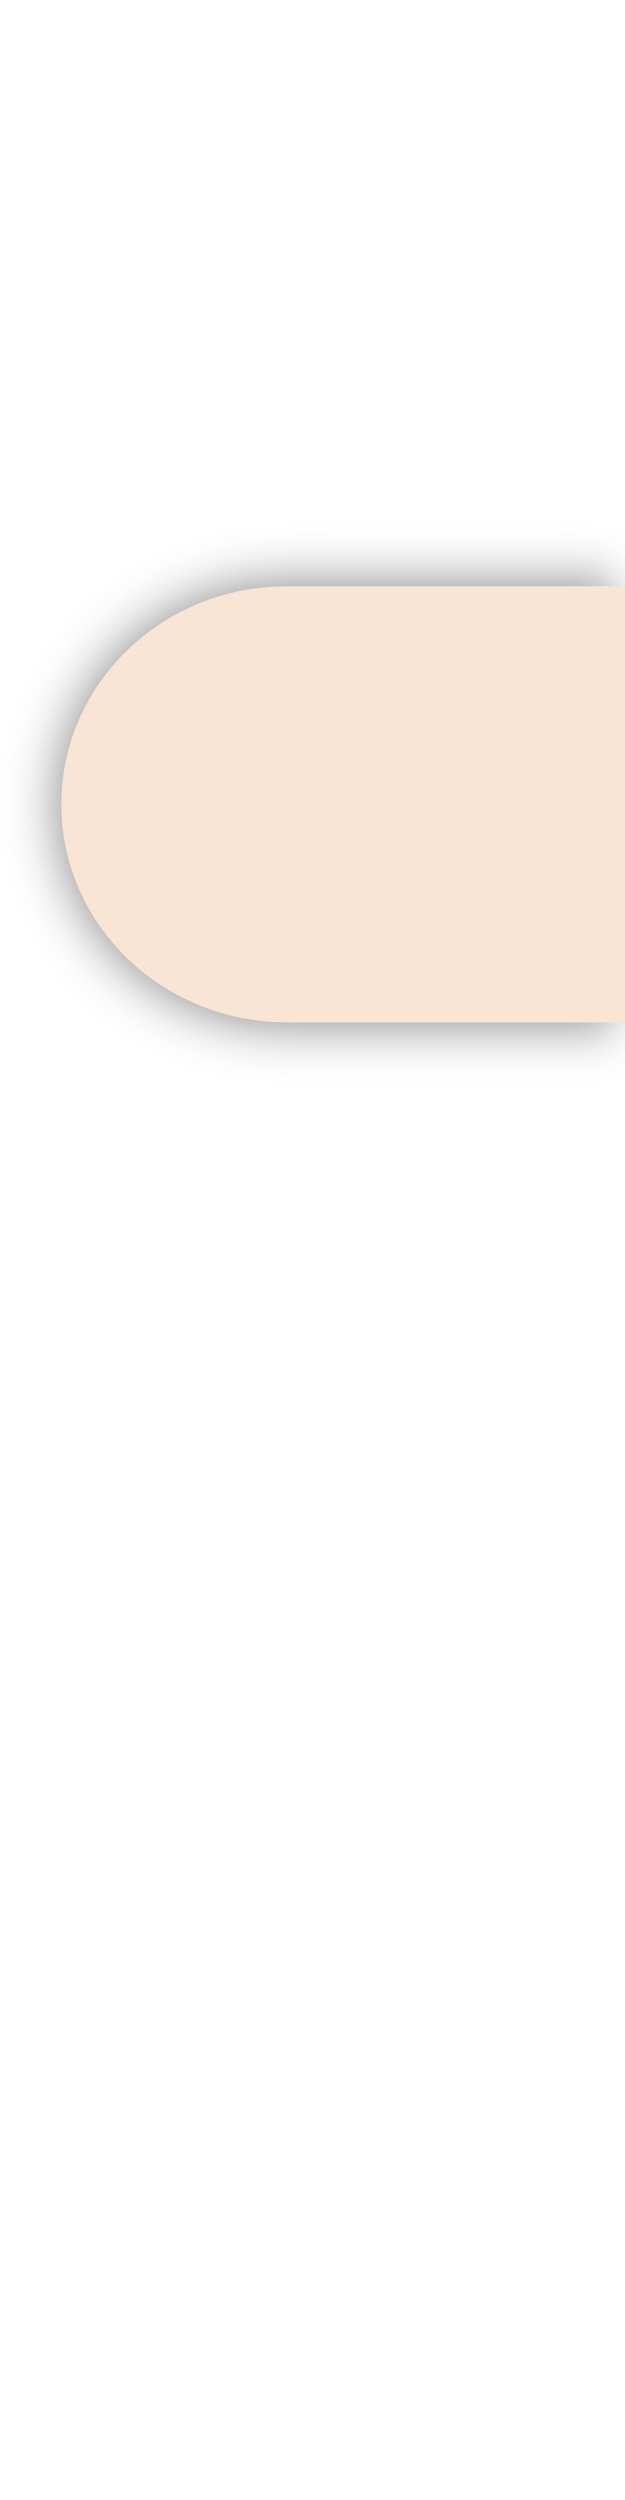
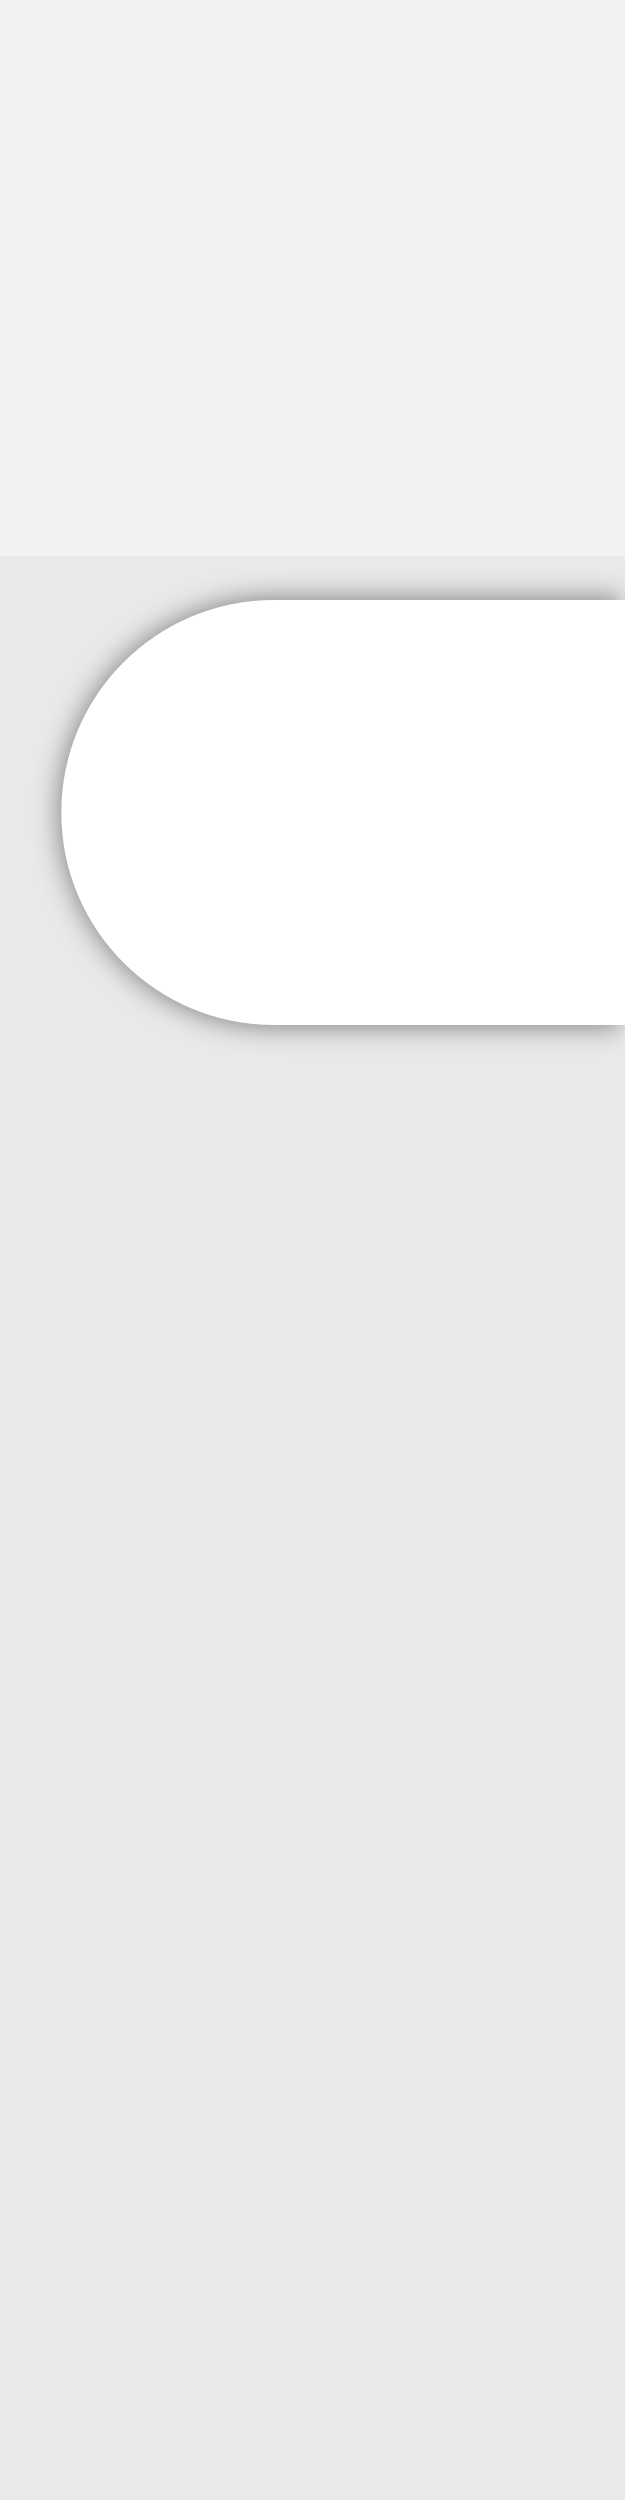
<svg xmlns="http://www.w3.org/2000/svg" xmlns:xlink="http://www.w3.org/1999/xlink" width="50" height="200" viewBox="0 0 13.229 52.917" version="1.1" id="svg1">
  <defs id="defs1">
    <linearGradient id="linearGradient1">
      <stop style="stop-color:#cb9eff;stop-opacity:1;" offset="0" id="stop1" />
      <stop style="stop-color:#060606;stop-opacity:0.98;" offset="1" id="stop3" />
    </linearGradient>
    <linearGradient xlink:href="#linearGradient1" id="linearGradient2" x1="6.323" y1="65.198" x2="135.969" y2="65.198" gradientUnits="userSpaceOnUse" spreadMethod="pad" />
-     <filter style="color-interpolation-filters:sRGB" id="filter32" x="-0.011" y="-0.151" width="1.022" height="1.302">
-       <feFlood result="flood" in="SourceGraphic" flood-opacity="0.498" flood-color="rgb(0,0,0)" id="feFlood31" />
-       <feGaussianBlur result="blur" in="SourceGraphic" stdDeviation="0.6" id="feGaussianBlur31" />
-       <feOffset result="offset" in="blur" dx="0" dy="0" id="feOffset31" />
-       <feComposite result="comp1" operator="in" in="flood" in2="offset" id="feComposite31" />
-       <feComposite result="comp2" operator="over" in="SourceGraphic" in2="comp1" id="feComposite32" />
+     <filter style="color-interpolation-filters:sRGB" id="filter8" x="-0.006" y="-0.08" width="1.011" height="1.16">
+       <feFlood result="flood" in="SourceGraphic" flood-opacity="0.498" flood-color="rgb(0,0,0)" id="feFlood7" />
+       <feGaussianBlur result="blur" in="SourceGraphic" stdDeviation="0.3" id="feGaussianBlur7" />
+       <feOffset result="offset" in="blur" dx="0" dy="0" id="feOffset7" />
+       <feComposite result="comp1" operator="in" in="flood" in2="offset" id="feComposite7" />
+       <feComposite result="comp2" operator="over" in="SourceGraphic" in2="comp1" id="feComposite8" />
    </filter>
  </defs>
  <g id="layer2">
-     <rect style="fill:#ffffff;fill-opacity:1;stroke:none;stroke-width:0.499;stroke-dasharray:none" id="rect2" width="132.292" height="52.917" x="0" y="0" />
+     <rect style="fill:#e9e9e9;fill-opacity:1;stroke:none;stroke-width:0.499;stroke-dasharray:none" id="rect2" width="132.292" height="52.917" x="0" y="0" />
+     <rect style="fill:#f2f2f2;fill-opacity:1;stroke-width:0.896" id="rect3" width="132.292" height="11.774" x="2.7755576e-17" y="-3.8327183e-08" />
  </g>
  <g id="layer1" transform="translate(-5,-48)" style="fill:url(#linearGradient2);fill-opacity:1">
-     <rect style="mix-blend-mode:normal;fill:#f8e5d3;fill-opacity:1;fill-rule:nonzero;stroke:none;stroke-width:0.265;stroke-dasharray:none;stroke-opacity:1;filter:url(#filter32)" id="rect1" width="129.665" height="9.547" x="6.313" y="60.424" ry="4.773" transform="matrix(1.000245,0,0,0.9670447,-0.01743333,1.975517)" />
+     <rect style="mix-blend-mode:normal;fill:#ffffff;fill-opacity:1;fill-rule:nonzero;stroke:none;stroke-width:0.257;stroke-dasharray:none;stroke-opacity:1;filter:url(#filter8)" id="rect1" width="129.697" height="8.996" x="6.297" y="60.7" ry="4.498" />
  </g>
</svg>
